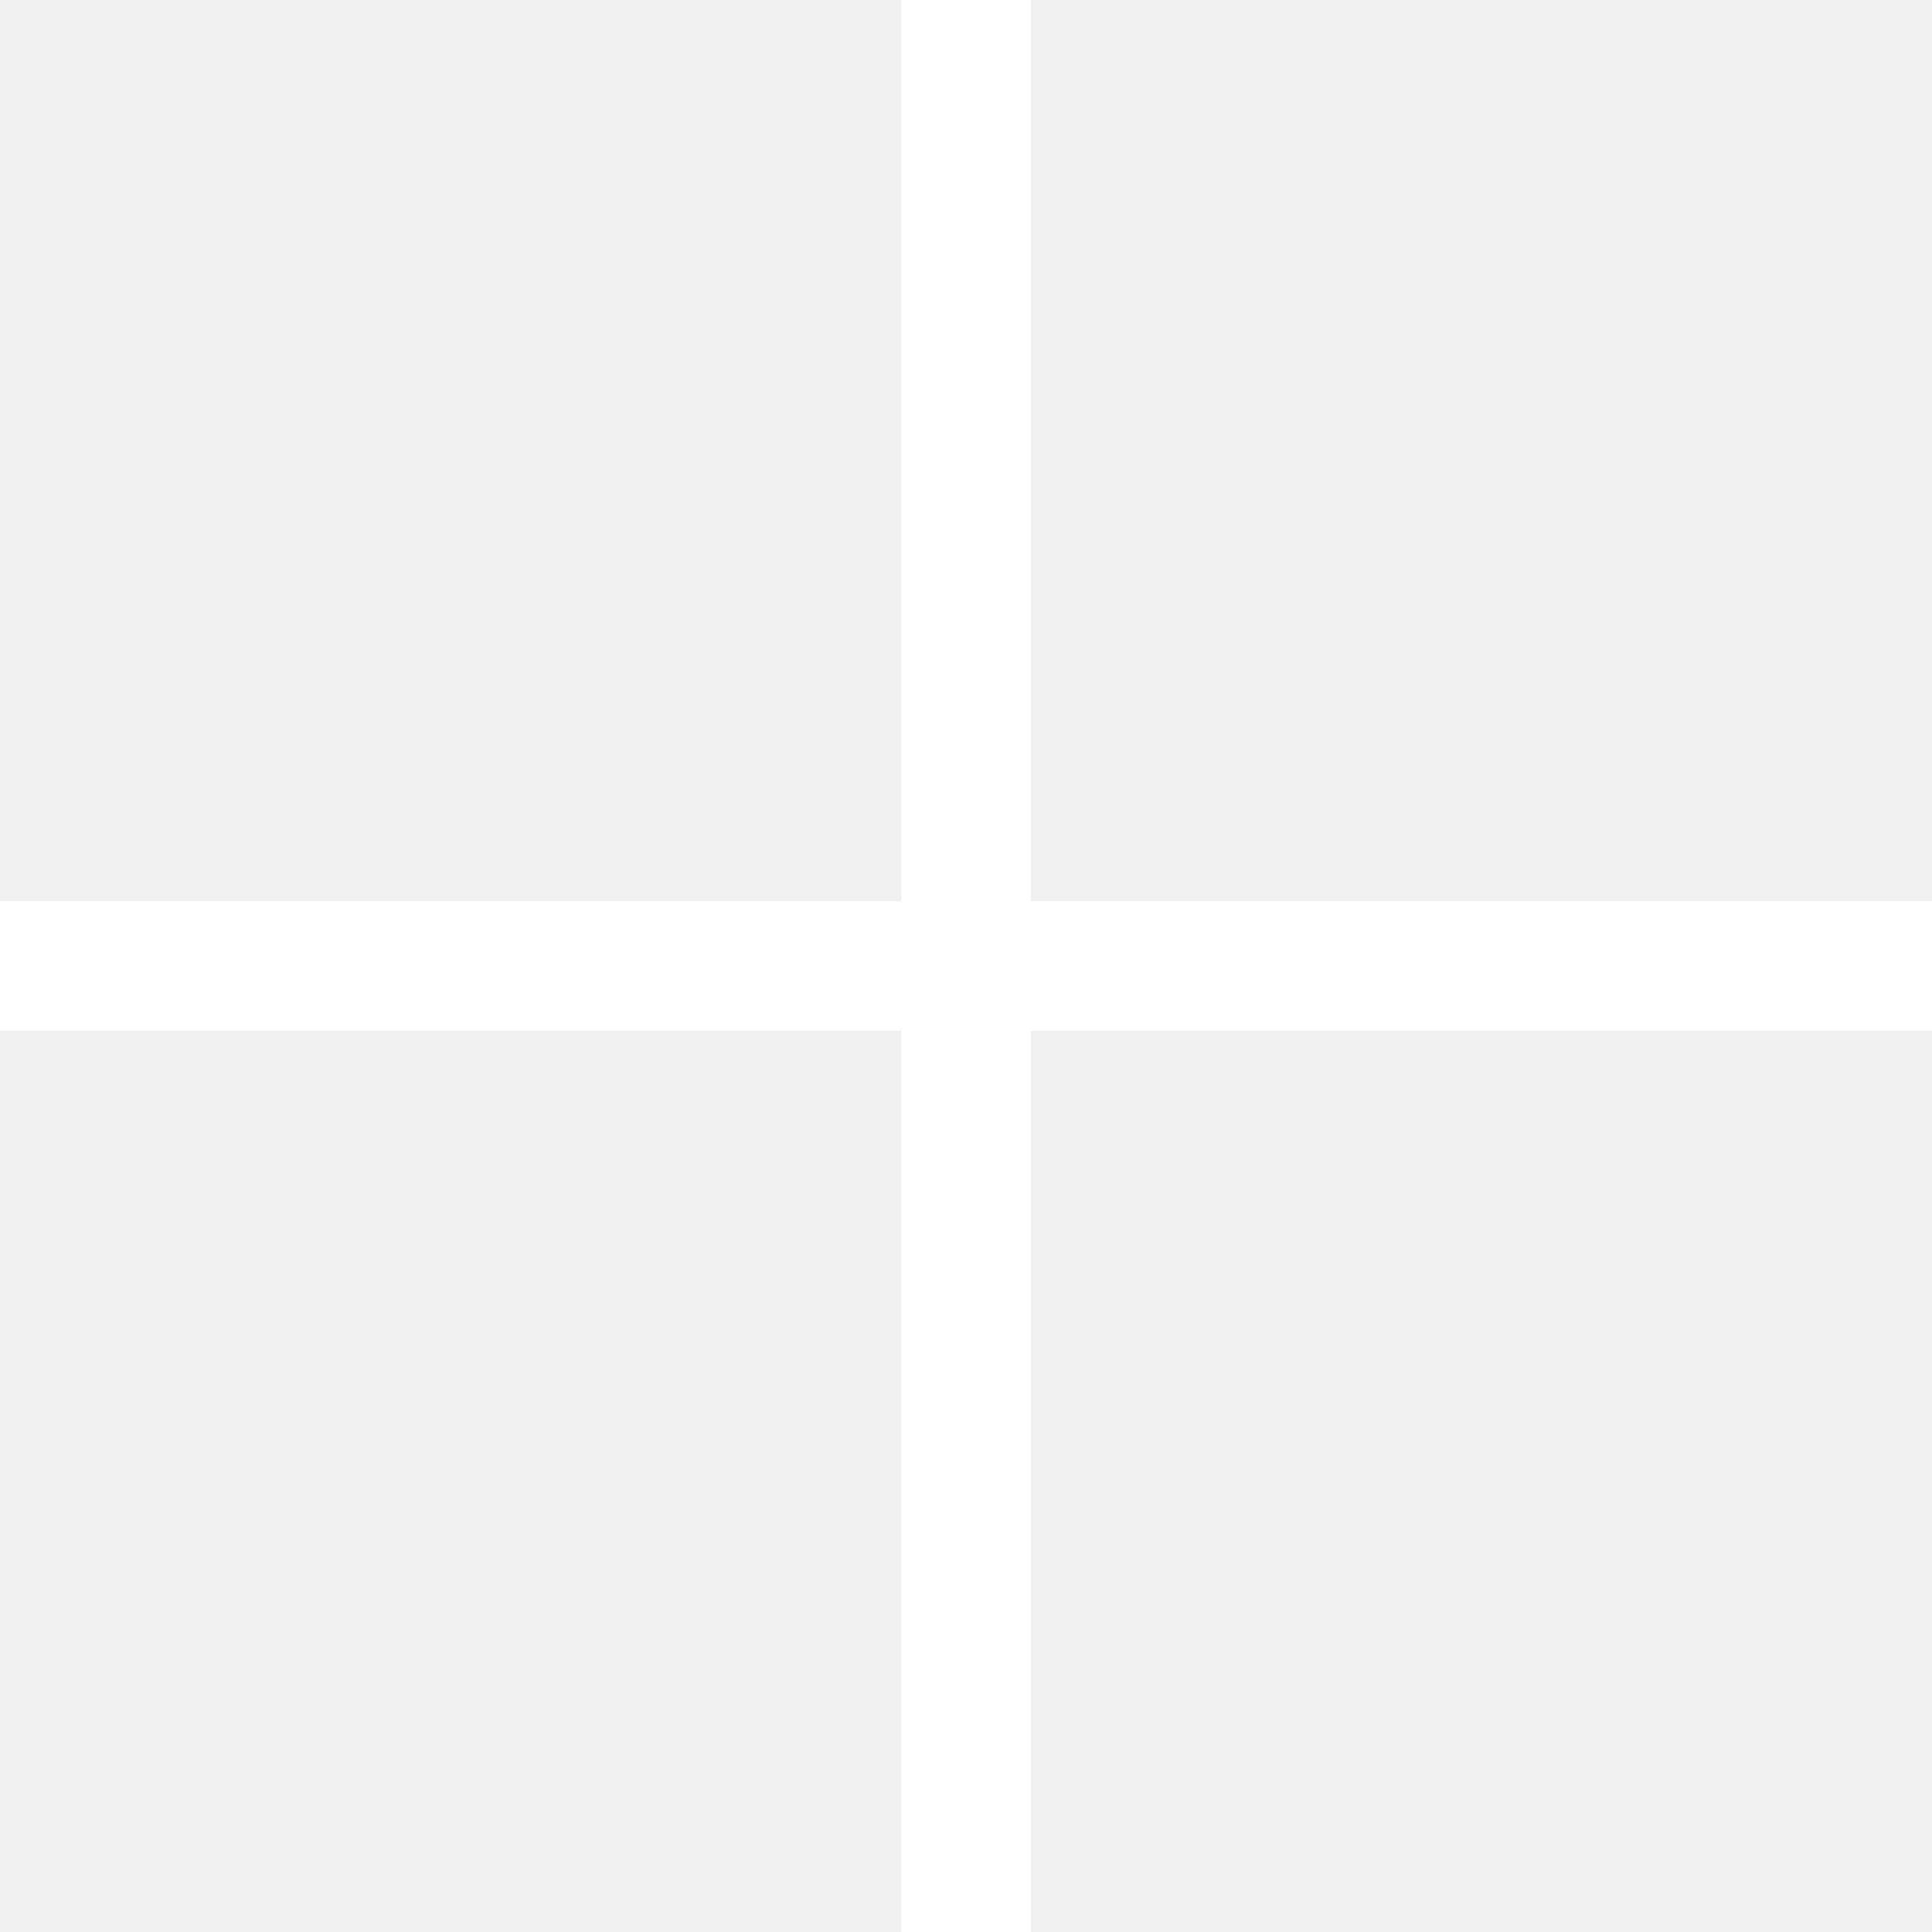
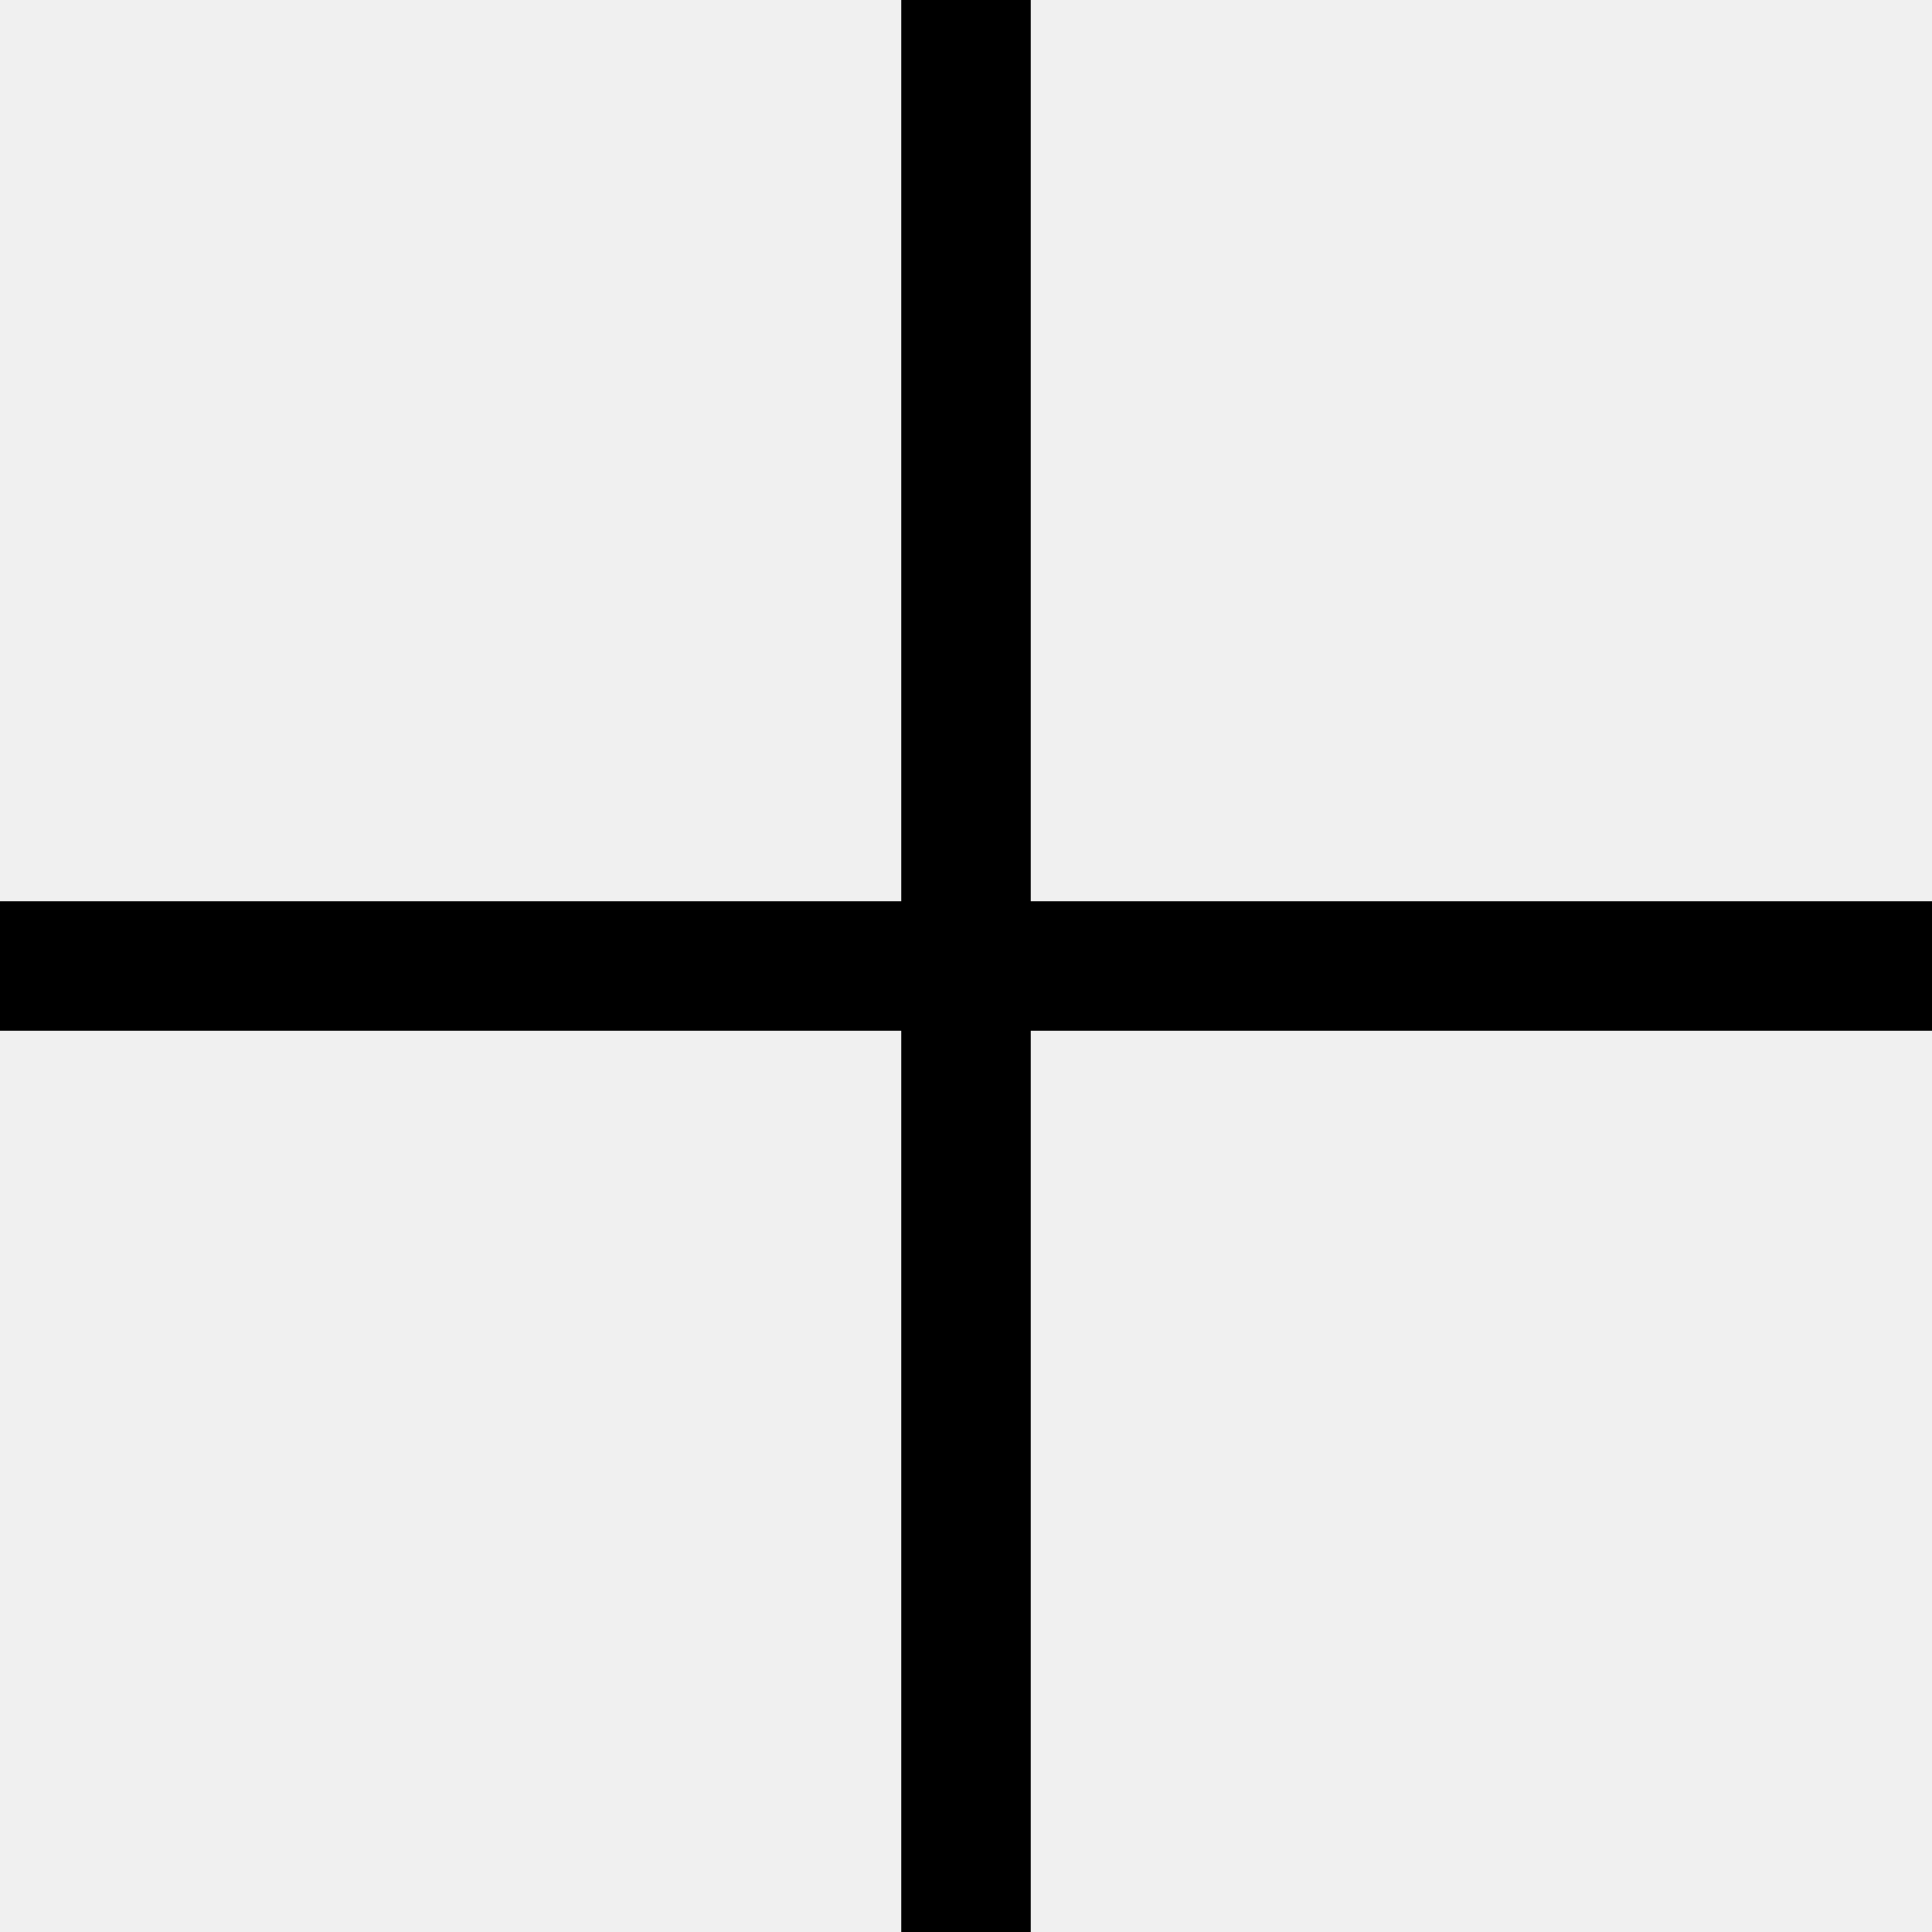
- <svg xmlns="http://www.w3.org/2000/svg" width="24" height="24" viewBox="0 0 24 24" fill="none">
-   <path fill-rule="evenodd" clip-rule="evenodd" d="M11.2 24H12.8L12.8 12.8H24V11.2H12.8L12.8 0H11.2L11.2 11.2H0V12.8H11.2L11.2 24Z" fill="white" />
-   <path fill-rule="evenodd" clip-rule="evenodd" d="M11.2 24H12.8L12.8 12.8H24V11.2H12.8L12.8 0H11.2L11.2 11.2H0V12.8H11.2L11.2 24Z" fill="white" />
-   <path fill-rule="evenodd" clip-rule="evenodd" d="M11.2 24H12.8L12.8 12.8H24V11.2H12.8L12.8 0H11.2L11.2 11.2H0V12.8H11.2L11.2 24Z" fill="white" />
-   <path fill-rule="evenodd" clip-rule="evenodd" d="M11.2 24H12.8L12.8 12.8H24V11.2H12.8L12.8 0H11.2L11.2 11.2H0V12.8H11.2L11.2 24Z" fill="white" />
+ <svg xmlns="http://www.w3.org/2000/svg" width="24" height="24" viewBox="0 0 24 24">
+   <path fill-rule="evenodd" clip-rule="evenodd" d="M11.2 24H12.8L12.8 12.8H24V11.2H12.8L12.8 0H11.2L11.2 11.2H0V12.8H11.2L11.2 24Z" />
+   <path fill-rule="evenodd" clip-rule="evenodd" d="M11.2 24H12.8L12.8 12.8H24V11.2H12.8L12.8 0H11.2L11.2 11.2H0V12.8H11.2L11.2 24Z" />
+   <path fill-rule="evenodd" clip-rule="evenodd" d="M11.2 24H12.8L12.8 12.8H24V11.2H12.8L12.8 0H11.2L11.2 11.2H0V12.8H11.2L11.2 24Z" />
+   <path fill-rule="evenodd" clip-rule="evenodd" d="M11.2 24H12.8L12.8 12.8H24V11.2H12.8L12.8 0H11.2L11.2 11.2H0V12.8H11.2L11.2 24Z" />
</svg>
